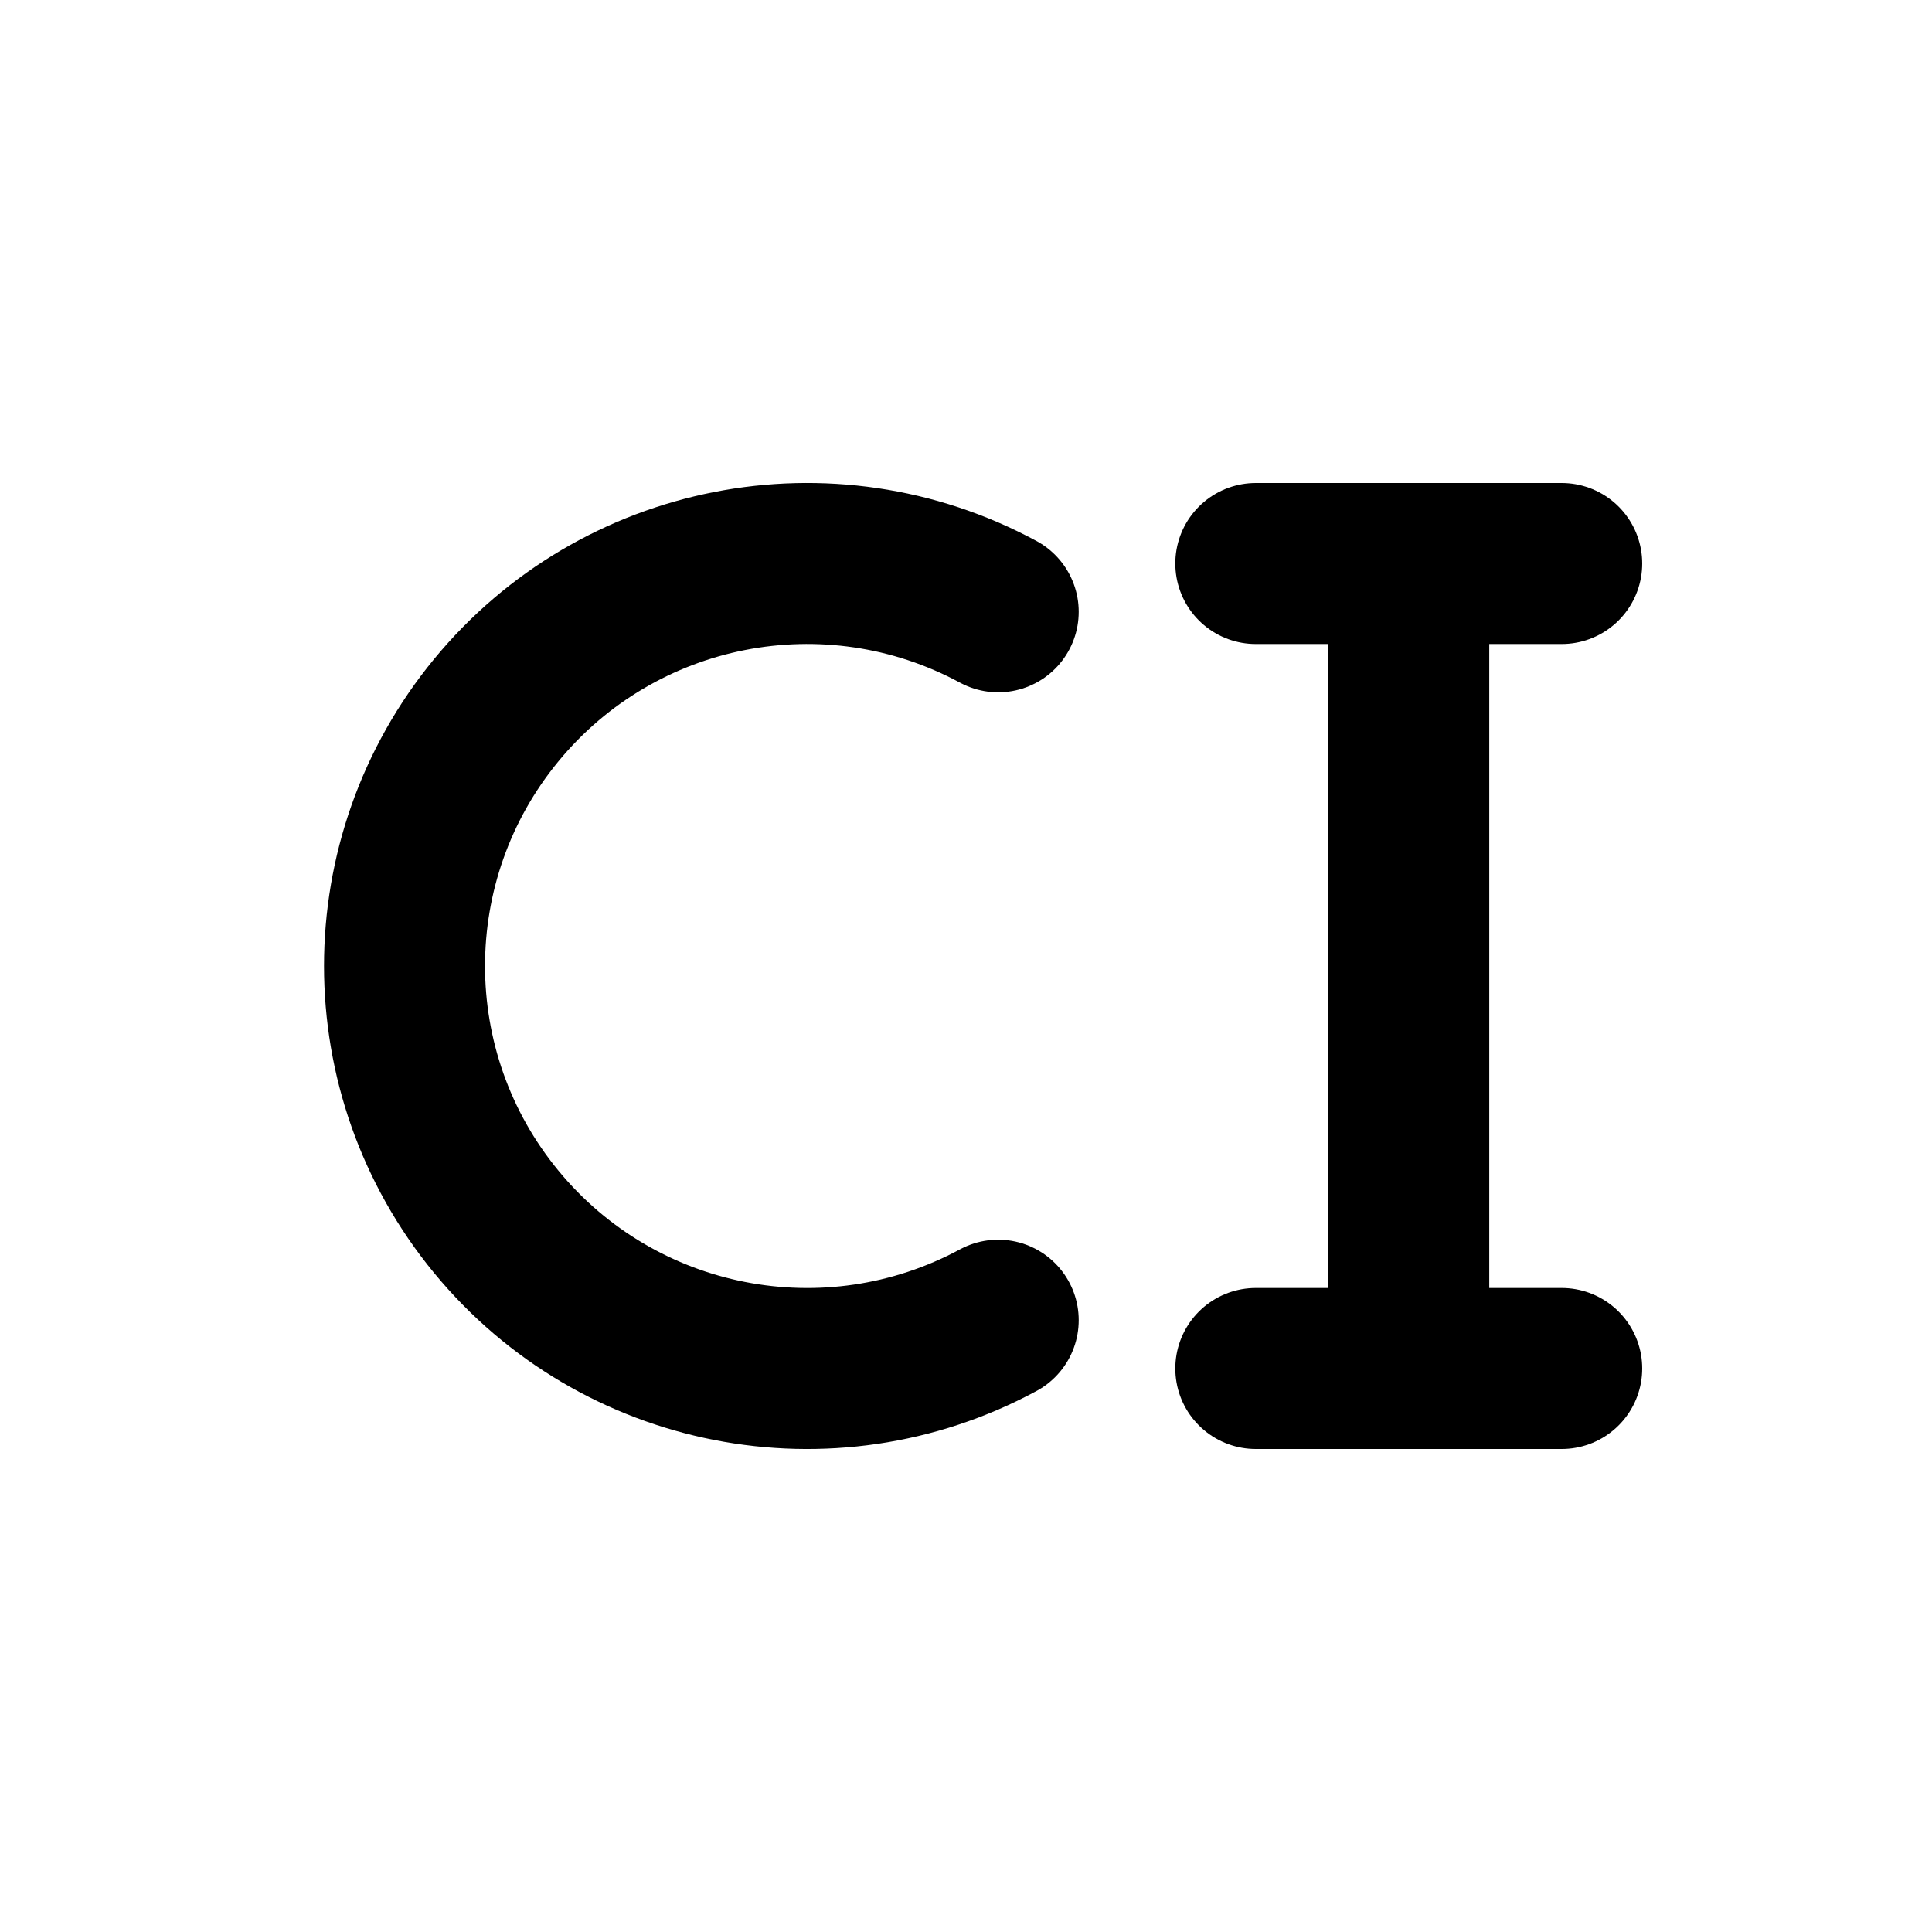
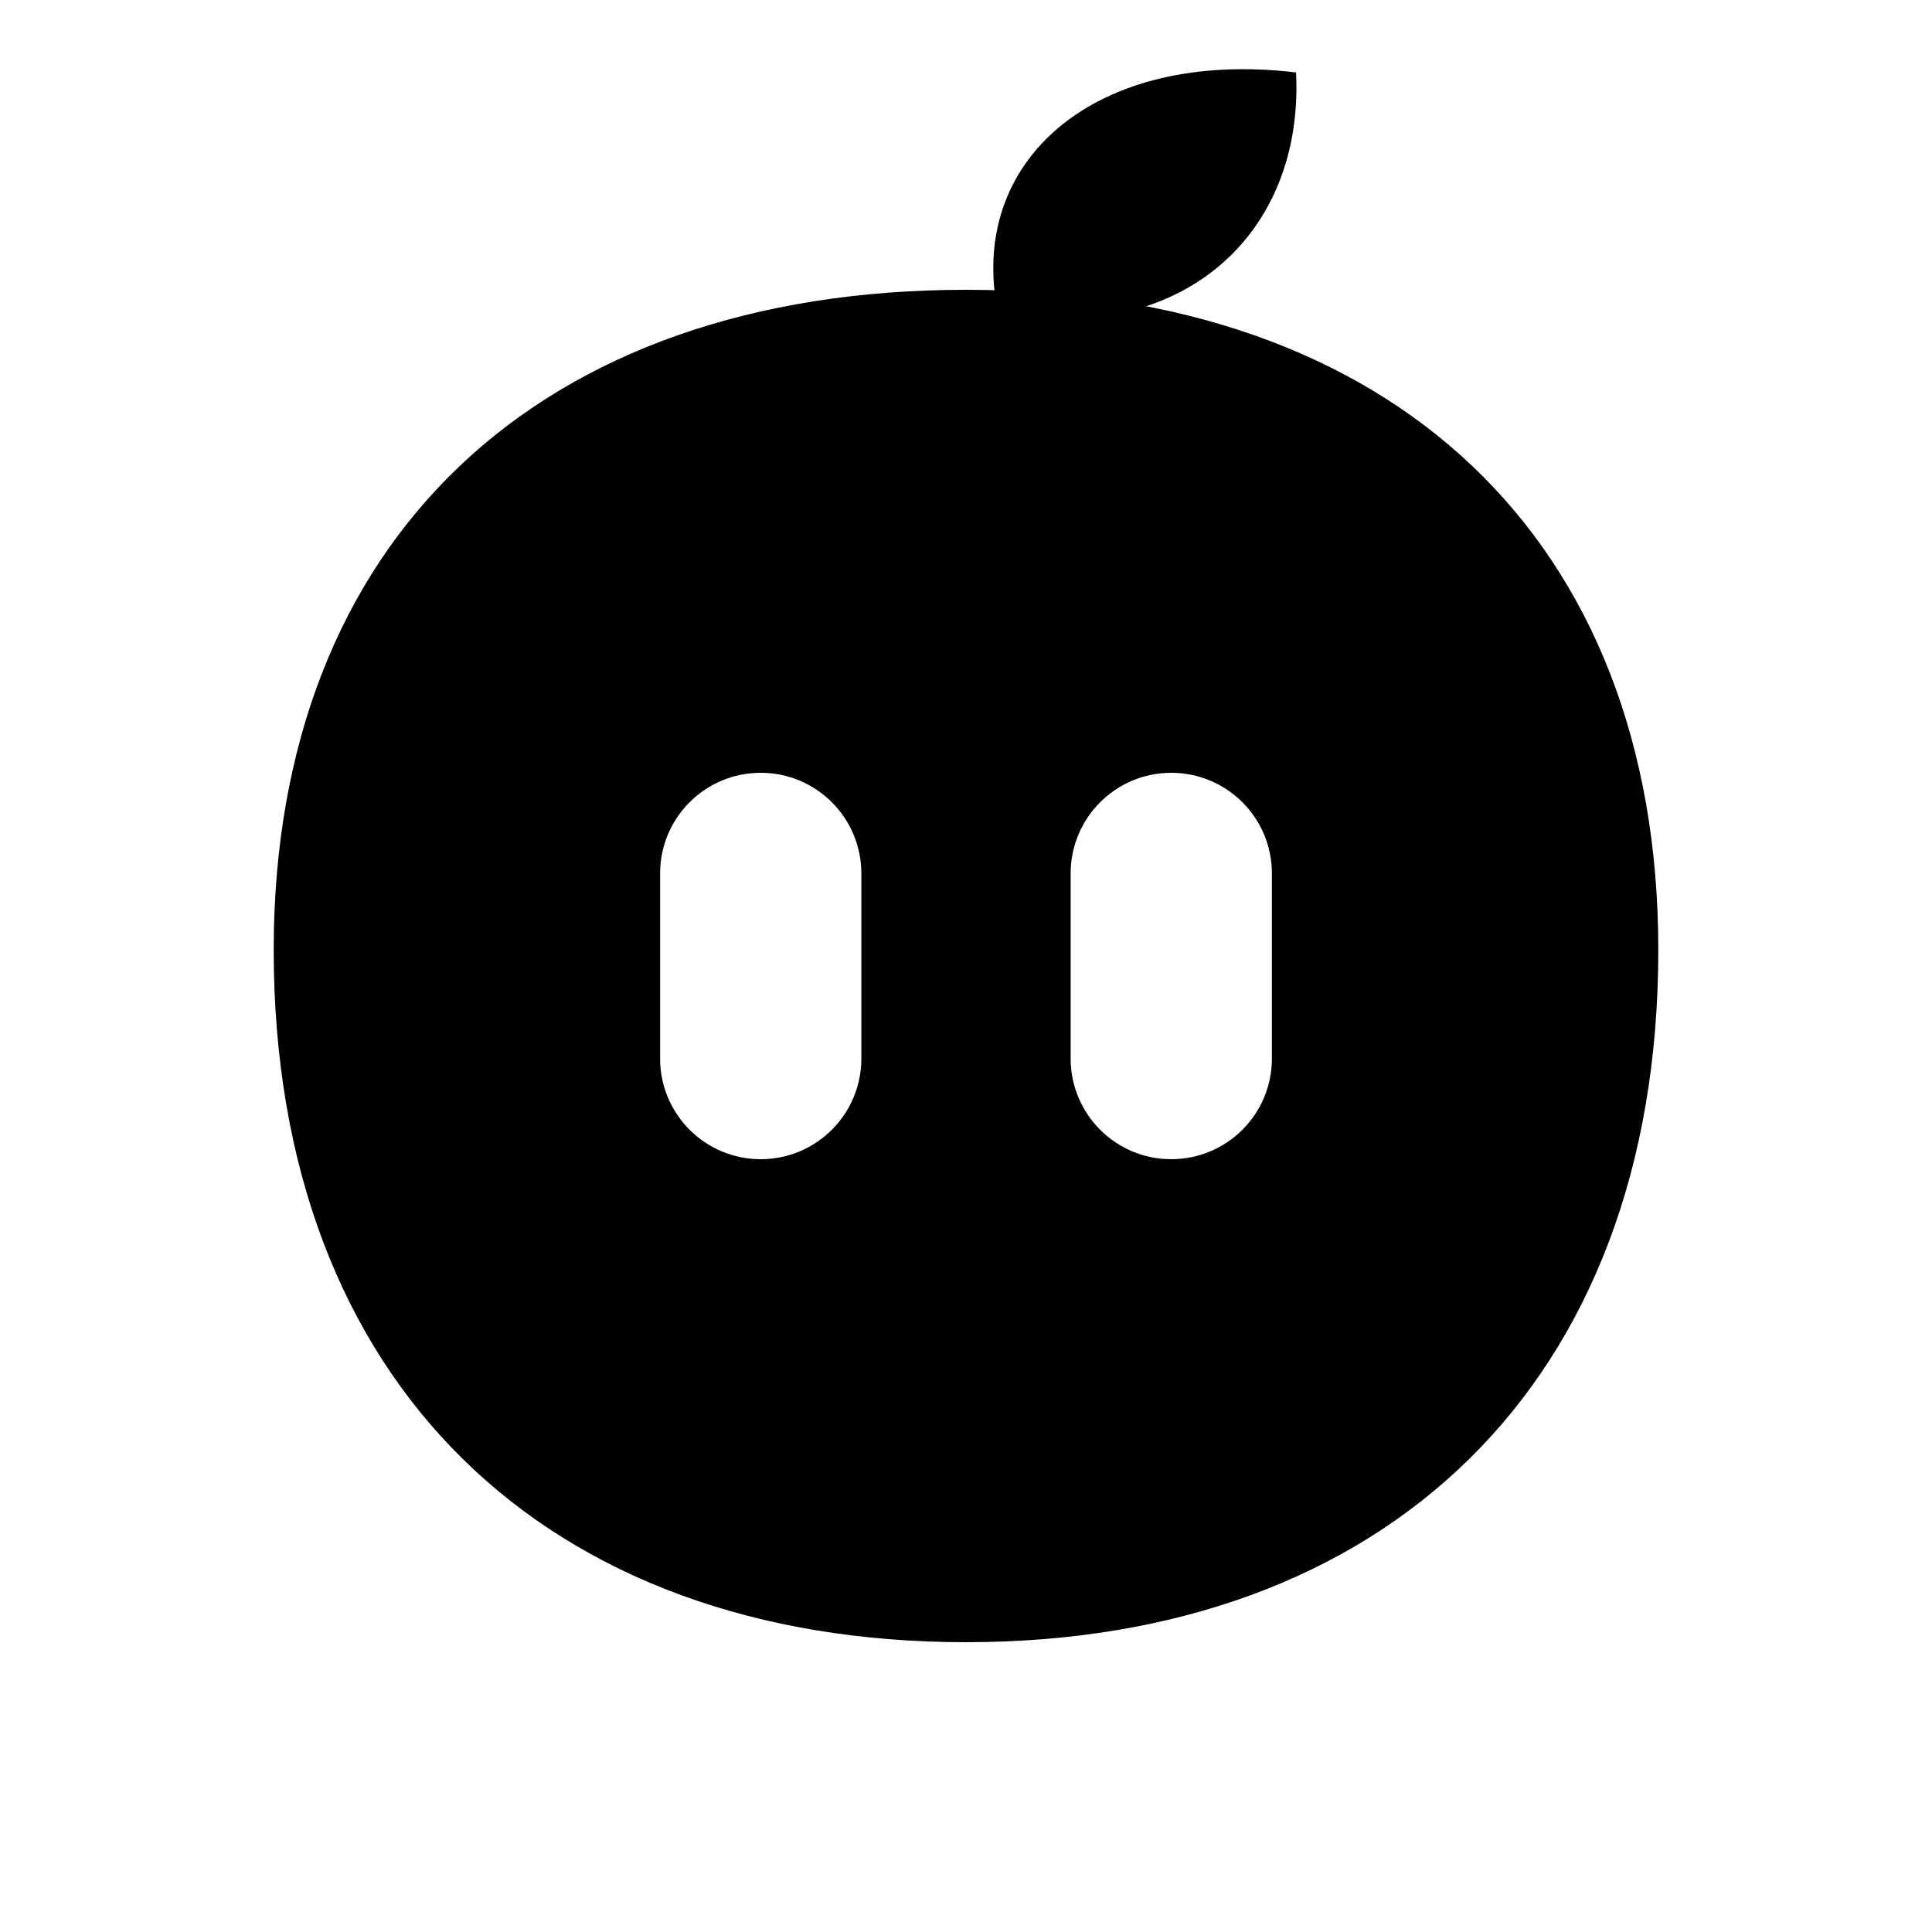
- <svg xmlns="http://www.w3.org/2000/svg" width="24" height="24" viewBox="0 0 24 24" fill="none" stroke="currentColor" stroke-width="2" stroke-linecap="round" stroke-linejoin="round">
-   <path d="M12.4 7.6 A5 5 0 1 0 12.4 16.4" />
-   <path d="M15.6 7 H19.4" />
-   <path d="M15.6 17 H19.4" />
-   <path d="M17.5 7 V17" />
+ <svg xmlns="http://www.w3.org/2000/svg" width="24" height="24" viewBox="0 0 24 24" fill="currentColor">
+   <path fill-rule="evenodd" d="M12 3.6c5.3 0 8.6 3.1 8.6 8.2 0 5.4-3.4 8.6-8.6 8.6s-8.6-3.2-8.6-8.6c0-5.1 3.3-8.2 8.6-8.2zM9.45 9.6a1.25 1.25 0 0 0-1.25 1.25v2.3a1.25 1.25 0 0 0 2.5 0v-2.3A1.25 1.25 0 0 0 9.45 9.6zm5.1 0a1.25 1.25 0 0 0-1.25 1.25v2.3a1.25 1.25 0 0 0 2.5 0v-2.3a1.25 1.25 0 0 0-1.25-1.25z" />
+   <path d="M12.4 3.9C12 2 13.6.6 16.1.9c.1 2-1.4 3.4-3.7 3z" />
</svg>
